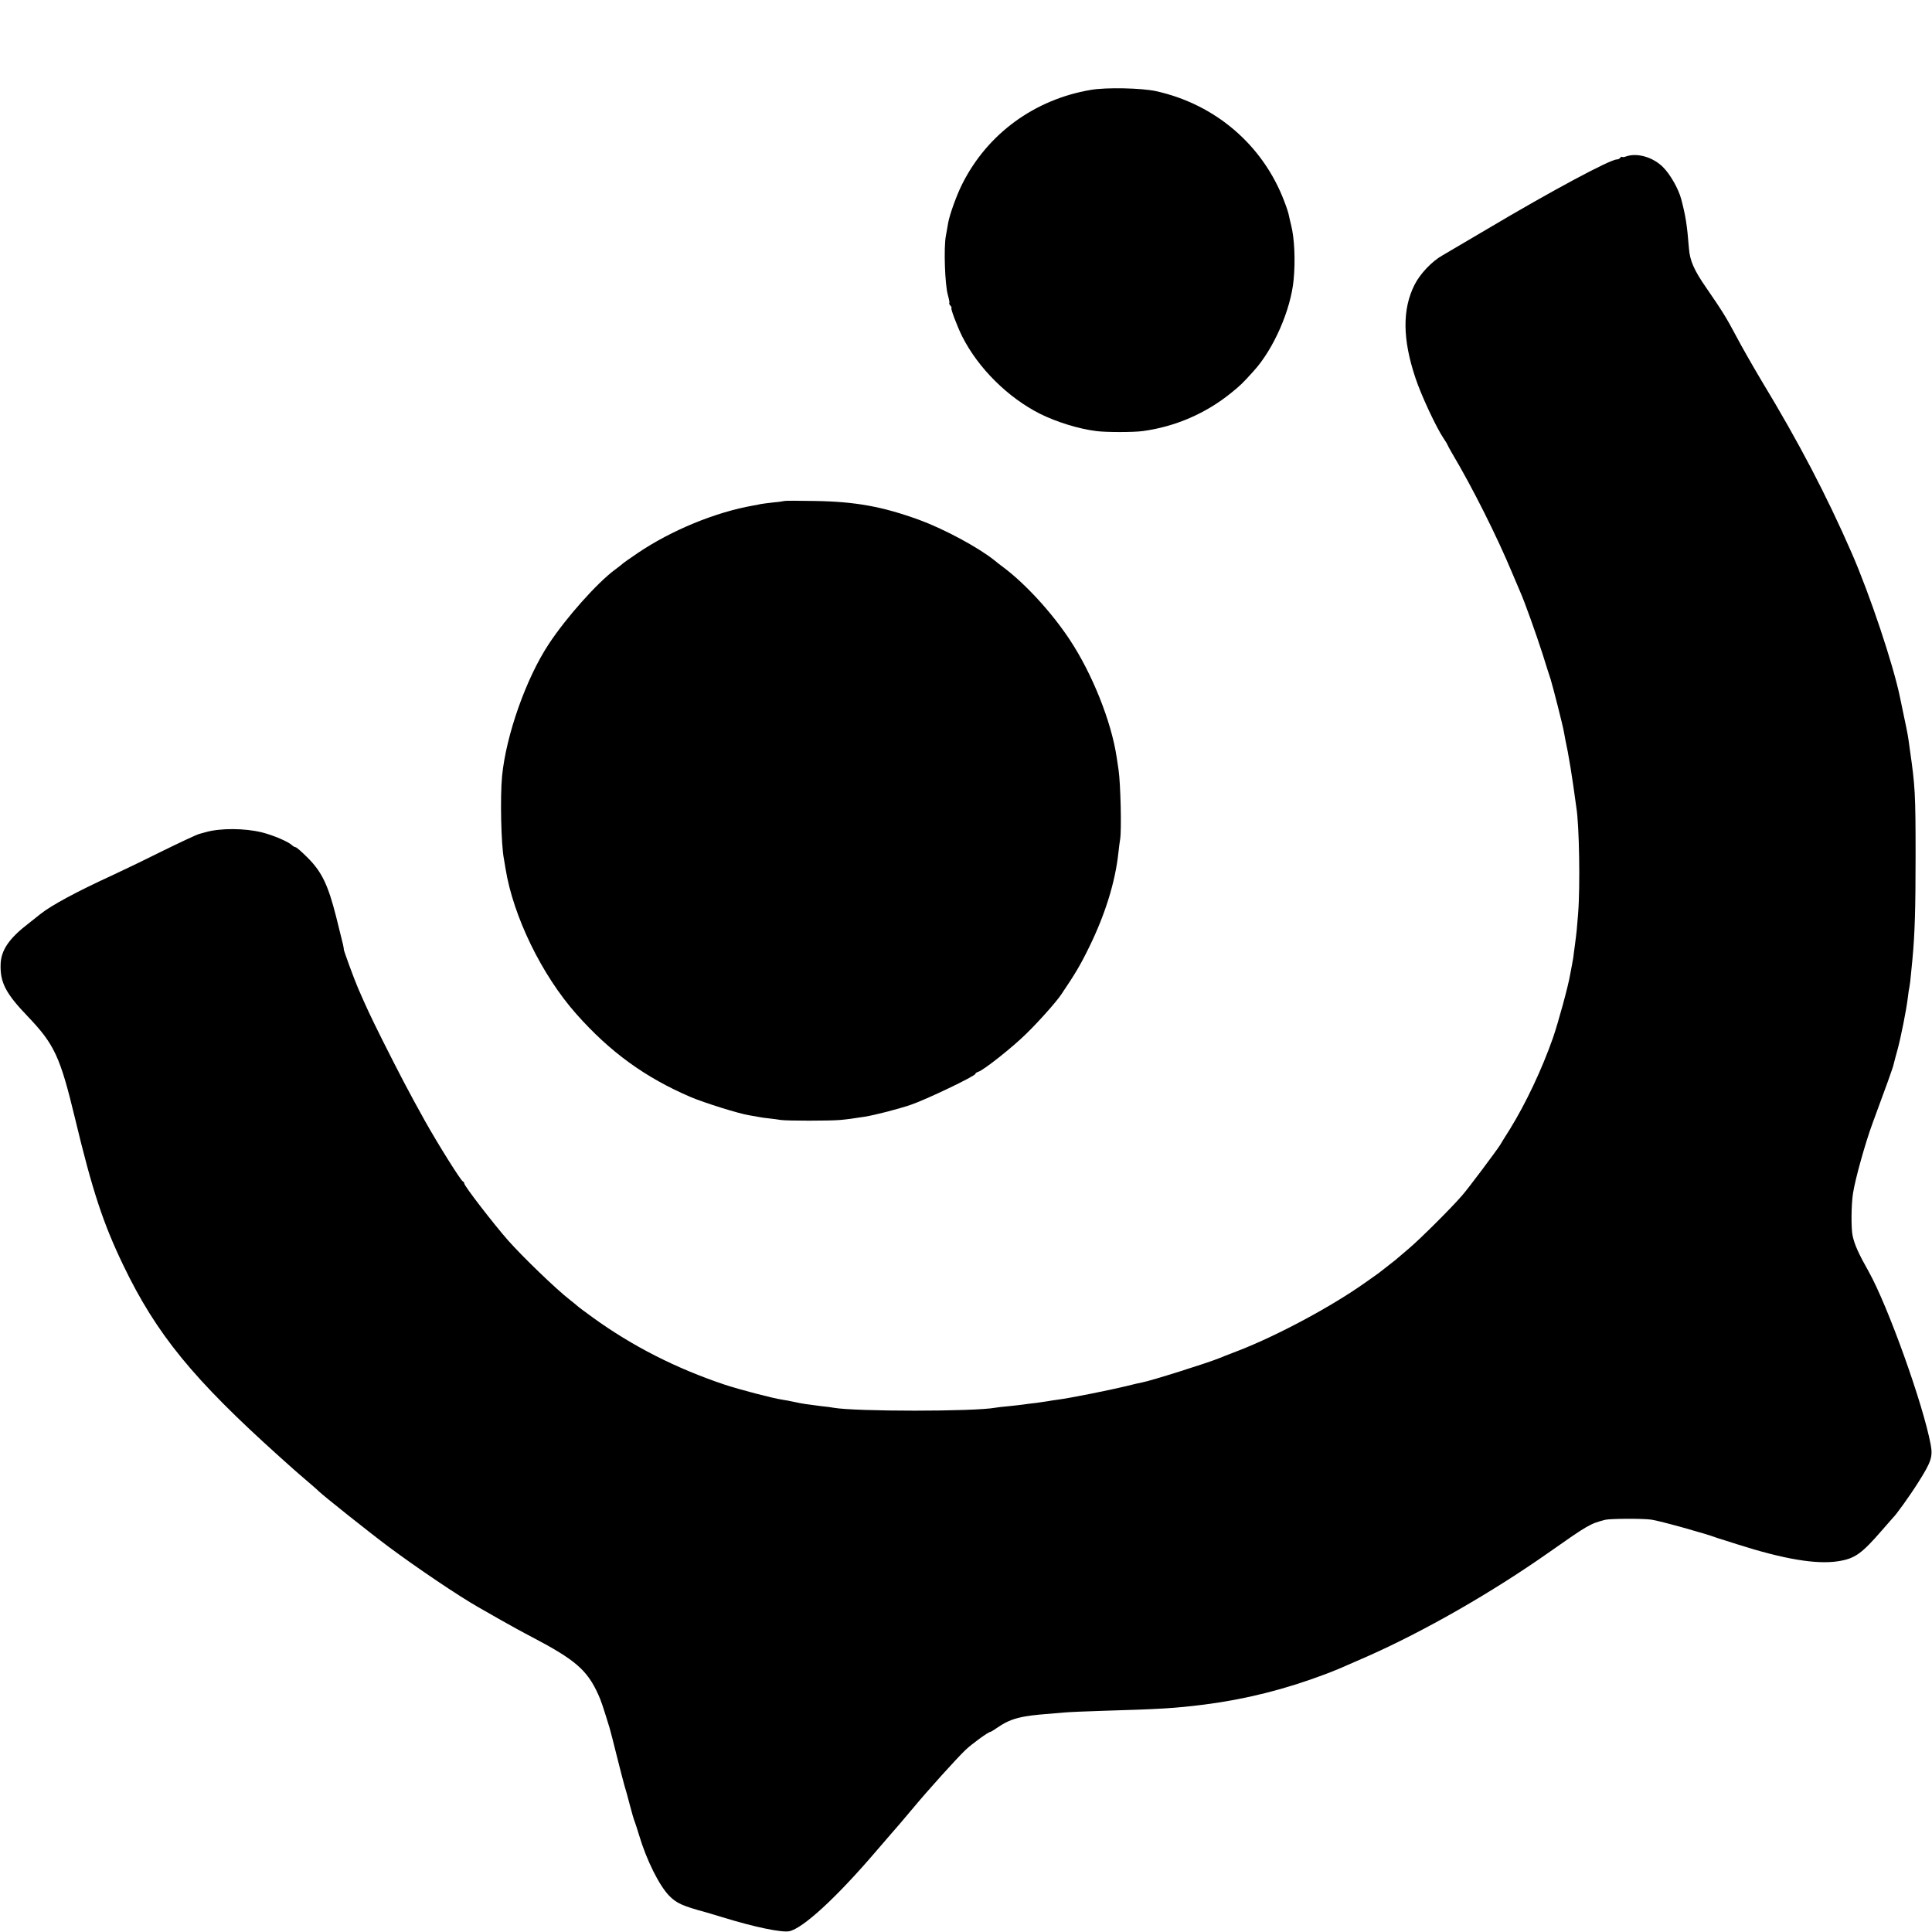
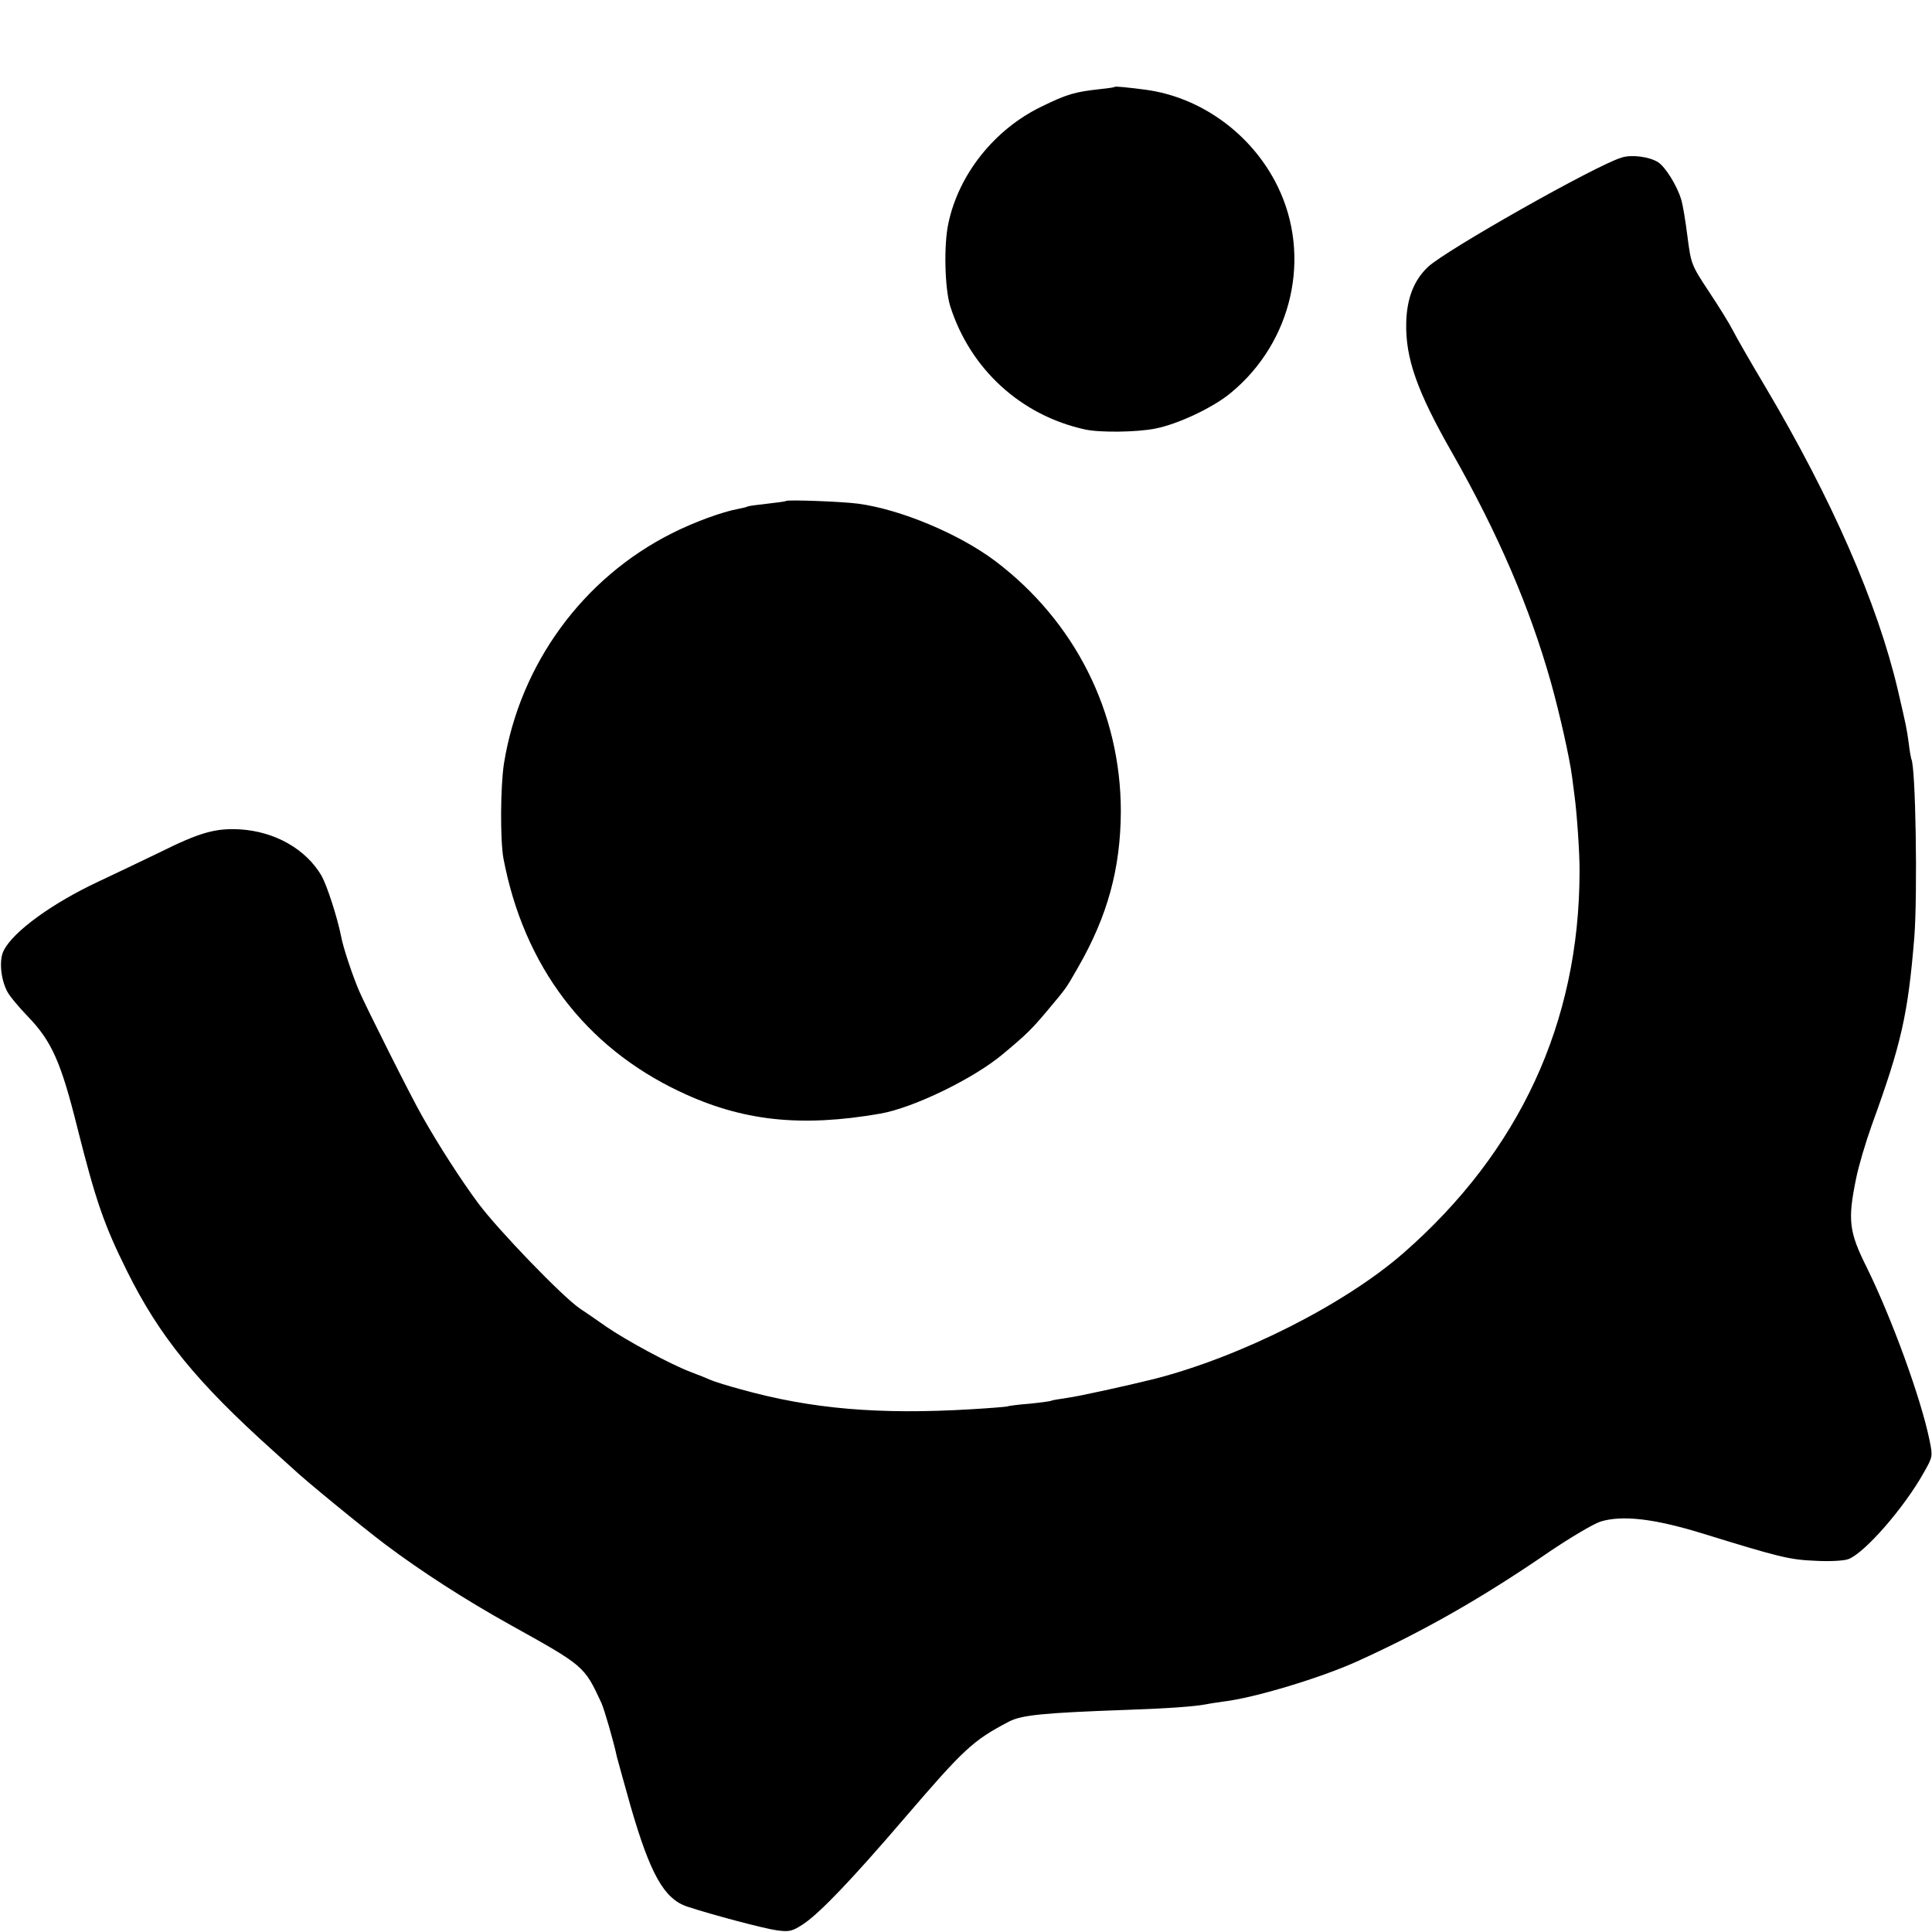
- <svg xmlns="http://www.w3.org/2000/svg" version="1.0" width="1236pt" height="1236pt" viewBox="0 0 1236 1236" preserveAspectRatio="xMidYMid meet">
-   <g transform="translate(0,1236) scale(0.1,-0.1)" fill="#000000" stroke="none">
-     <path d="M6979 11785 c-361 -61 -662 -281 -823 -602 -36 -71 -80 -194 -90 -248 -3 -16 -9 -55 -15 -85 -14 -75 -6 -312 13 -377 8 -29 12 -53 9 -53 -3 0 0 -7 7 -15 7 -8 10 -15 7 -15 -8 0 37 -119 69 -183 102 -202 292 -391 499 -495 105 -52 246 -96 360 -110 63 -8 235 -8 295 0 208 28 405 113 567 245 57 46 71 59 143 139 128 140 238 392 256 584 12 124 5 268 -16 350 -5 19 -11 46 -14 60 -2 14 -15 54 -29 90 -136 361 -441 623 -822 707 -92 20 -319 25 -416 8z" />
-     <path d="M10402 11359 c-9 -4 -20 -5 -24 -3 -4 3 -9 0 -13 -6 -3 -5 -13 -10 -21 -10 -43 0 -413 -198 -829 -445 -132 -78 -261 -154 -287 -169 -68 -38 -143 -118 -178 -187 -79 -156 -78 -348 5 -596 36 -110 134 -319 180 -387 14 -20 25 -39 25 -41 0 -2 14 -28 31 -57 129 -217 285 -528 383 -763 21 -49 44 -103 51 -120 28 -62 104 -275 144 -400 22 -71 45 -143 51 -160 14 -45 79 -299 85 -337 3 -18 14 -76 25 -128 10 -53 26 -150 35 -215 9 -66 18 -130 20 -143 18 -108 25 -503 11 -677 -8 -103 -9 -113 -21 -205 -4 -30 -9 -65 -10 -77 -2 -12 -6 -34 -9 -50 -3 -15 -8 -41 -11 -58 -11 -69 -76 -307 -110 -405 -70 -200 -173 -418 -276 -585 -28 -44 -56 -89 -62 -100 -22 -35 -204 -279 -244 -324 -68 -79 -266 -276 -338 -337 -38 -32 -72 -61 -75 -64 -3 -3 -25 -21 -50 -40 -25 -19 -49 -39 -55 -43 -5 -5 -50 -37 -100 -72 -214 -152 -558 -337 -810 -435 -60 -23 -119 -46 -130 -51 -78 -31 -429 -142 -488 -153 -12 -2 -60 -13 -107 -25 -98 -24 -364 -77 -430 -85 -25 -3 -54 -8 -65 -10 -11 -2 -45 -7 -75 -11 -30 -3 -66 -8 -80 -10 -14 -2 -56 -7 -95 -11 -38 -3 -78 -8 -88 -10 -135 -25 -895 -25 -1035 0 -9 2 -44 7 -77 10 -87 11 -125 16 -173 27 -23 5 -59 12 -80 15 -60 9 -270 64 -367 96 -310 104 -590 246 -845 431 -47 34 -90 66 -96 72 -6 5 -28 24 -49 40 -88 68 -303 276 -395 380 -93 106 -280 348 -280 364 0 5 -4 11 -9 13 -13 5 -159 238 -243 388 -100 179 -168 310 -271 515 -85 171 -99 202 -155 330 -27 62 -94 246 -93 253 1 1 1 3 0 5 0 1 -2 11 -4 22 -3 11 -22 91 -44 178 -52 206 -92 288 -181 378 -38 38 -73 69 -79 69 -5 0 -16 6 -23 13 -23 22 -120 64 -193 82 -110 27 -266 28 -360 1 -5 -2 -23 -6 -40 -11 -16 -4 -127 -56 -245 -114 -118 -59 -258 -126 -310 -150 -233 -107 -392 -193 -462 -249 -7 -6 -40 -32 -73 -58 -126 -96 -178 -172 -181 -262 -4 -117 32 -187 173 -334 172 -180 208 -259 303 -653 111 -463 180 -672 309 -940 212 -441 447 -728 1000 -1225 46 -41 89 -80 95 -85 6 -6 43 -37 81 -70 39 -33 72 -62 75 -66 21 -22 321 -261 444 -353 184 -137 451 -317 576 -388 25 -14 89 -51 142 -81 53 -30 145 -81 205 -112 274 -144 350 -210 420 -365 18 -39 30 -75 73 -215 5 -16 25 -95 45 -175 20 -80 42 -165 49 -190 8 -25 24 -83 36 -130 12 -47 26 -94 31 -105 4 -11 17 -50 28 -87 48 -160 128 -320 192 -386 47 -48 84 -65 239 -107 8 -2 53 -16 100 -30 207 -64 383 -100 430 -90 87 19 299 213 549 505 74 85 145 169 160 185 14 17 48 57 76 90 103 124 283 323 340 378 39 38 148 117 160 117 4 0 25 13 48 29 58 40 108 59 181 71 57 9 84 11 241 24 33 3 146 8 250 11 369 11 459 16 650 40 264 34 512 96 770 193 79 30 97 38 270 114 368 163 796 408 1162 665 253 178 266 185 362 210 33 8 243 9 296 1 56 -8 353 -91 415 -115 8 -3 20 -7 25 -8 6 -2 55 -17 110 -35 295 -94 504 -130 645 -108 107 17 149 47 280 198 36 41 67 77 70 80 20 18 111 145 163 228 81 128 93 162 79 238 -48 260 -275 891 -397 1109 -64 113 -91 173 -103 230 -10 47 -9 200 3 273 14 90 79 323 125 447 84 227 132 359 135 378 2 10 13 50 24 90 22 81 57 256 66 332 3 28 8 60 11 73 2 12 7 46 9 75 3 28 7 75 10 102 15 159 20 320 20 660 0 396 -3 446 -36 675 -13 97 -13 97 -39 220 -12 58 -23 112 -25 120 -43 209 -193 658 -310 925 -159 364 -335 702 -576 1100 -56 94 -129 222 -162 285 -62 117 -88 159 -192 310 -77 111 -104 172 -110 251 -12 151 -21 206 -49 314 -18 68 -72 162 -118 207 -65 64 -166 92 -236 67z" />
-     <path d="M5018 9155 c-2 -1 -32 -6 -68 -9 -36 -4 -74 -9 -85 -11 -11 -3 -31 -7 -45 -9 -241 -42 -524 -158 -740 -304 -52 -35 -97 -67 -100 -71 -3 -3 -23 -19 -45 -35 -114 -84 -312 -306 -424 -476 -145 -219 -273 -582 -299 -845 -13 -136 -6 -443 12 -531 2 -12 7 -39 10 -60 49 -306 232 -682 453 -931 215 -243 441 -407 733 -532 91 -38 305 -105 373 -116 18 -3 43 -8 57 -10 14 -3 45 -8 70 -10 25 -3 59 -7 75 -10 40 -6 317 -6 380 0 46 4 80 9 158 21 67 11 207 47 291 75 96 32 416 185 416 199 0 4 8 10 18 13 33 9 220 157 308 244 82 80 190 202 222 249 92 136 124 190 182 309 101 207 165 413 185 600 4 33 8 71 11 85 10 58 3 357 -10 445 -3 22 -9 58 -12 80 -34 229 -157 537 -302 755 -114 172 -283 356 -422 460 -19 14 -45 34 -59 46 -104 83 -322 200 -480 258 -234 85 -407 117 -668 121 -105 2 -193 2 -195 0z" />
+ <svg xmlns="http://www.w3.org/2000/svg" version="1.0" width="700pt" height="700pt" viewBox="0 0 700 700" preserveAspectRatio="xMidYMid meet">
+   <g transform="translate(0,700) scale(0.1,-0.1)" fill="#000000" stroke="none">
+     <path d="M4038 6685 c-2 -2 -25 -5 -53 -8 -91 -10 -119 -18 -213 -64 -169 -82 -299 -245 -336 -423 -17 -78 -13 -236 7 -300 73 -228 256 -395 488 -446 55 -12 189 -10 254 3 83 16 212 77 275 130 223 184 293 495 169 748 -92 188 -276 323 -479 350 -71 9 -109 13 -112 10z" />
+     <path d="M5875 6429 c-93 -28 -636 -335 -701 -396 -51 -48 -77 -114 -79 -203 -3 -127 39 -248 166 -470 168 -296 282 -561 359 -835 32 -115 67 -271 76 -340 3 -22 7 -53 9 -70 8 -57 19 -210 18 -275 -1 -544 -217 -1012 -638 -1380 -213 -186 -587 -375 -902 -456 -101 -25 -278 -64 -318 -69 -27 -4 -52 -8 -56 -10 -3 -2 -39 -7 -80 -11 -40 -3 -77 -8 -80 -10 -3 -1 -61 -6 -130 -10 -334 -20 -580 1 -834 72 -49 13 -99 29 -110 34 -11 5 -45 19 -75 30 -75 29 -230 113 -303 163 -33 23 -76 53 -96 66 -62 42 -294 282 -368 381 -63 85 -143 209 -204 317 -39 68 -204 397 -228 453 -24 56 -58 158 -65 197 -14 70 -51 184 -71 220 -57 97 -169 160 -295 168 -90 5 -146 -11 -293 -84 -67 -32 -166 -80 -220 -105 -165 -77 -308 -180 -343 -249 -18 -33 -12 -103 12 -149 8 -16 42 -57 75 -91 86 -89 120 -165 179 -402 67 -266 97 -353 180 -520 118 -238 253 -403 529 -651 30 -27 62 -56 71 -64 39 -38 254 -214 335 -275 133 -100 292 -202 450 -290 273 -152 271 -150 334 -285 10 -22 44 -138 56 -195 3 -11 25 -92 50 -180 71 -245 121 -335 205 -363 91 -30 280 -80 325 -86 45 -6 55 -4 96 23 60 40 178 164 364 381 219 255 249 283 380 352 46 24 122 32 432 43 144 5 241 12 283 20 14 3 42 7 63 10 111 13 350 85 483 145 241 109 455 231 698 398 77 52 160 101 185 109 78 24 193 11 366 -42 285 -88 318 -96 412 -100 51 -3 105 0 120 6 59 22 202 186 273 313 33 58 33 59 21 118 -31 152 -137 442 -227 625 -65 130 -70 172 -39 323 10 49 34 129 57 194 107 294 131 400 154 681 12 156 5 619 -11 645 -1 3 -6 28 -9 55 -8 58 -8 58 -40 196 -74 314 -238 689 -479 1096 -53 89 -106 181 -118 205 -12 24 -51 87 -87 141 -64 97 -65 100 -78 200 -7 56 -17 117 -23 135 -15 50 -57 117 -83 134 -31 20 -96 29 -133 17z" />
+     <path d="M2848 5185 c-2 -2 -32 -6 -68 -10 -36 -4 -67 -8 -71 -10 -3 -2 -19 -6 -35 -9 -56 -10 -160 -48 -239 -88 -323 -162 -551 -474 -609 -834 -13 -83 -14 -278 -2 -344 74 -390 296 -683 639 -845 225 -107 438 -130 726 -80 121 21 341 128 446 217 84 70 103 89 157 153 76 91 68 80 114 160 107 186 154 358 155 565 0 359 -166 689 -456 908 -131 98 -341 186 -495 207 -60 8 -256 15 -262 10z" />
  </g>
</svg>
